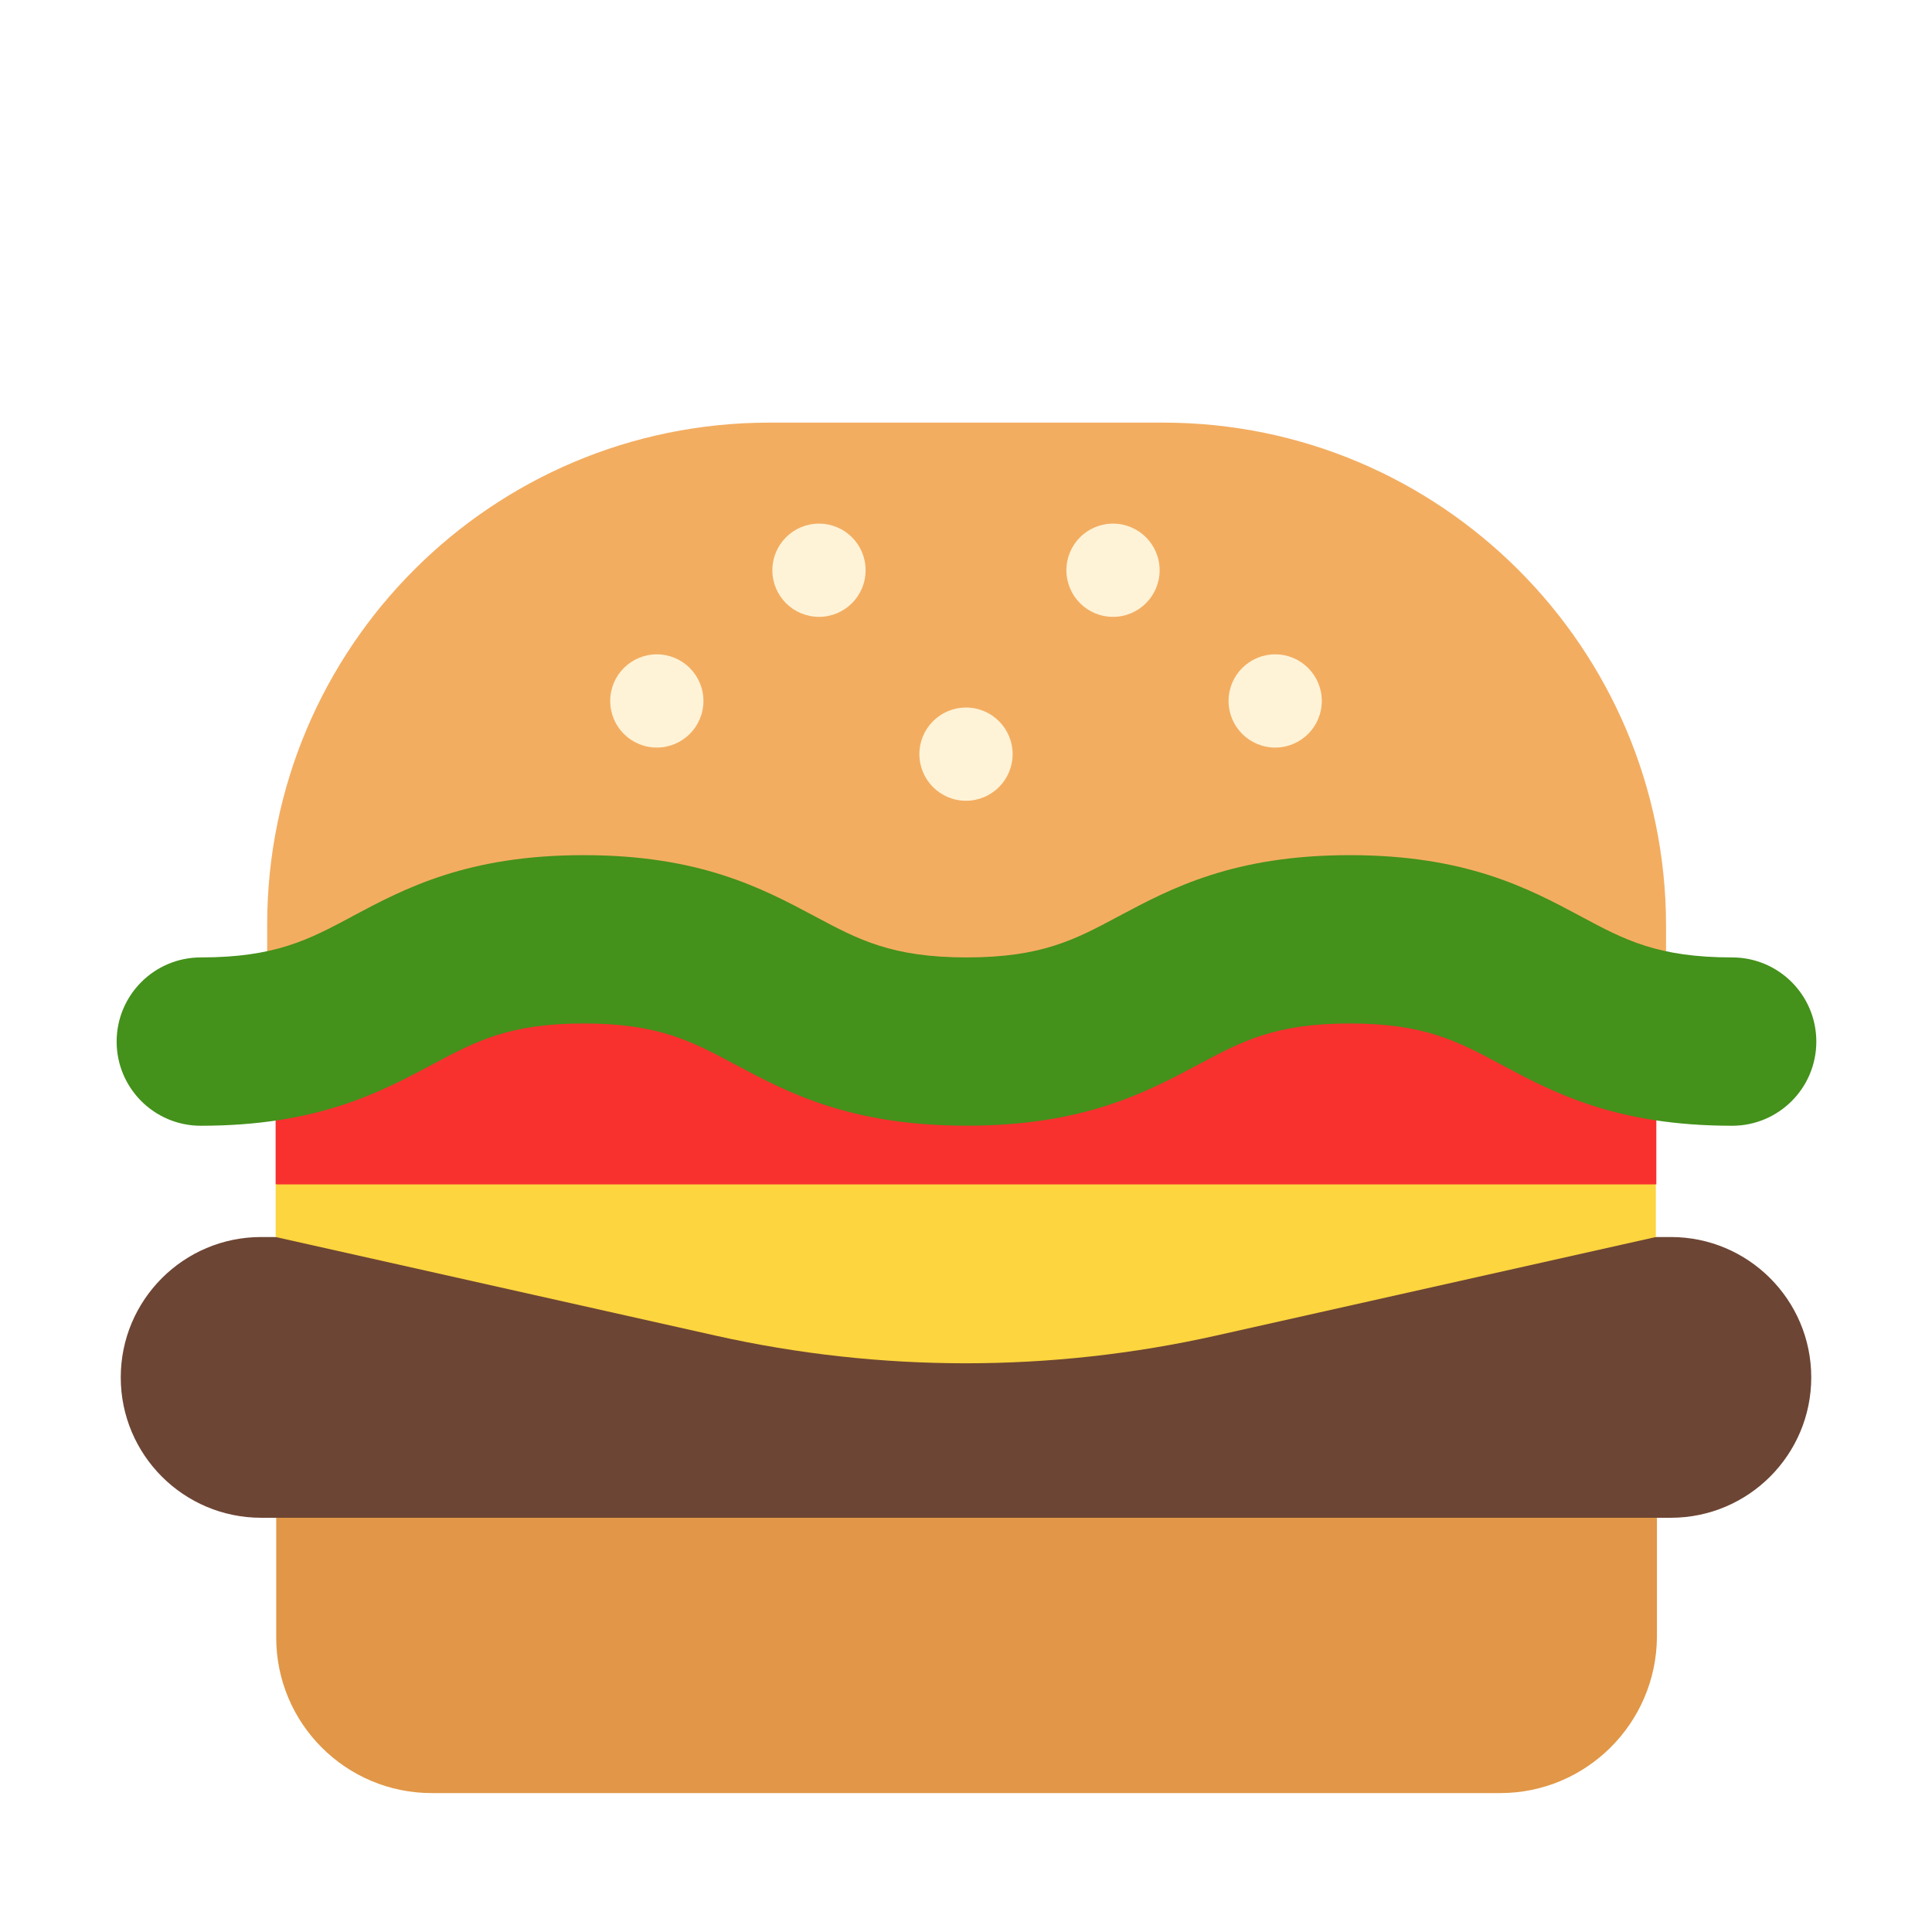
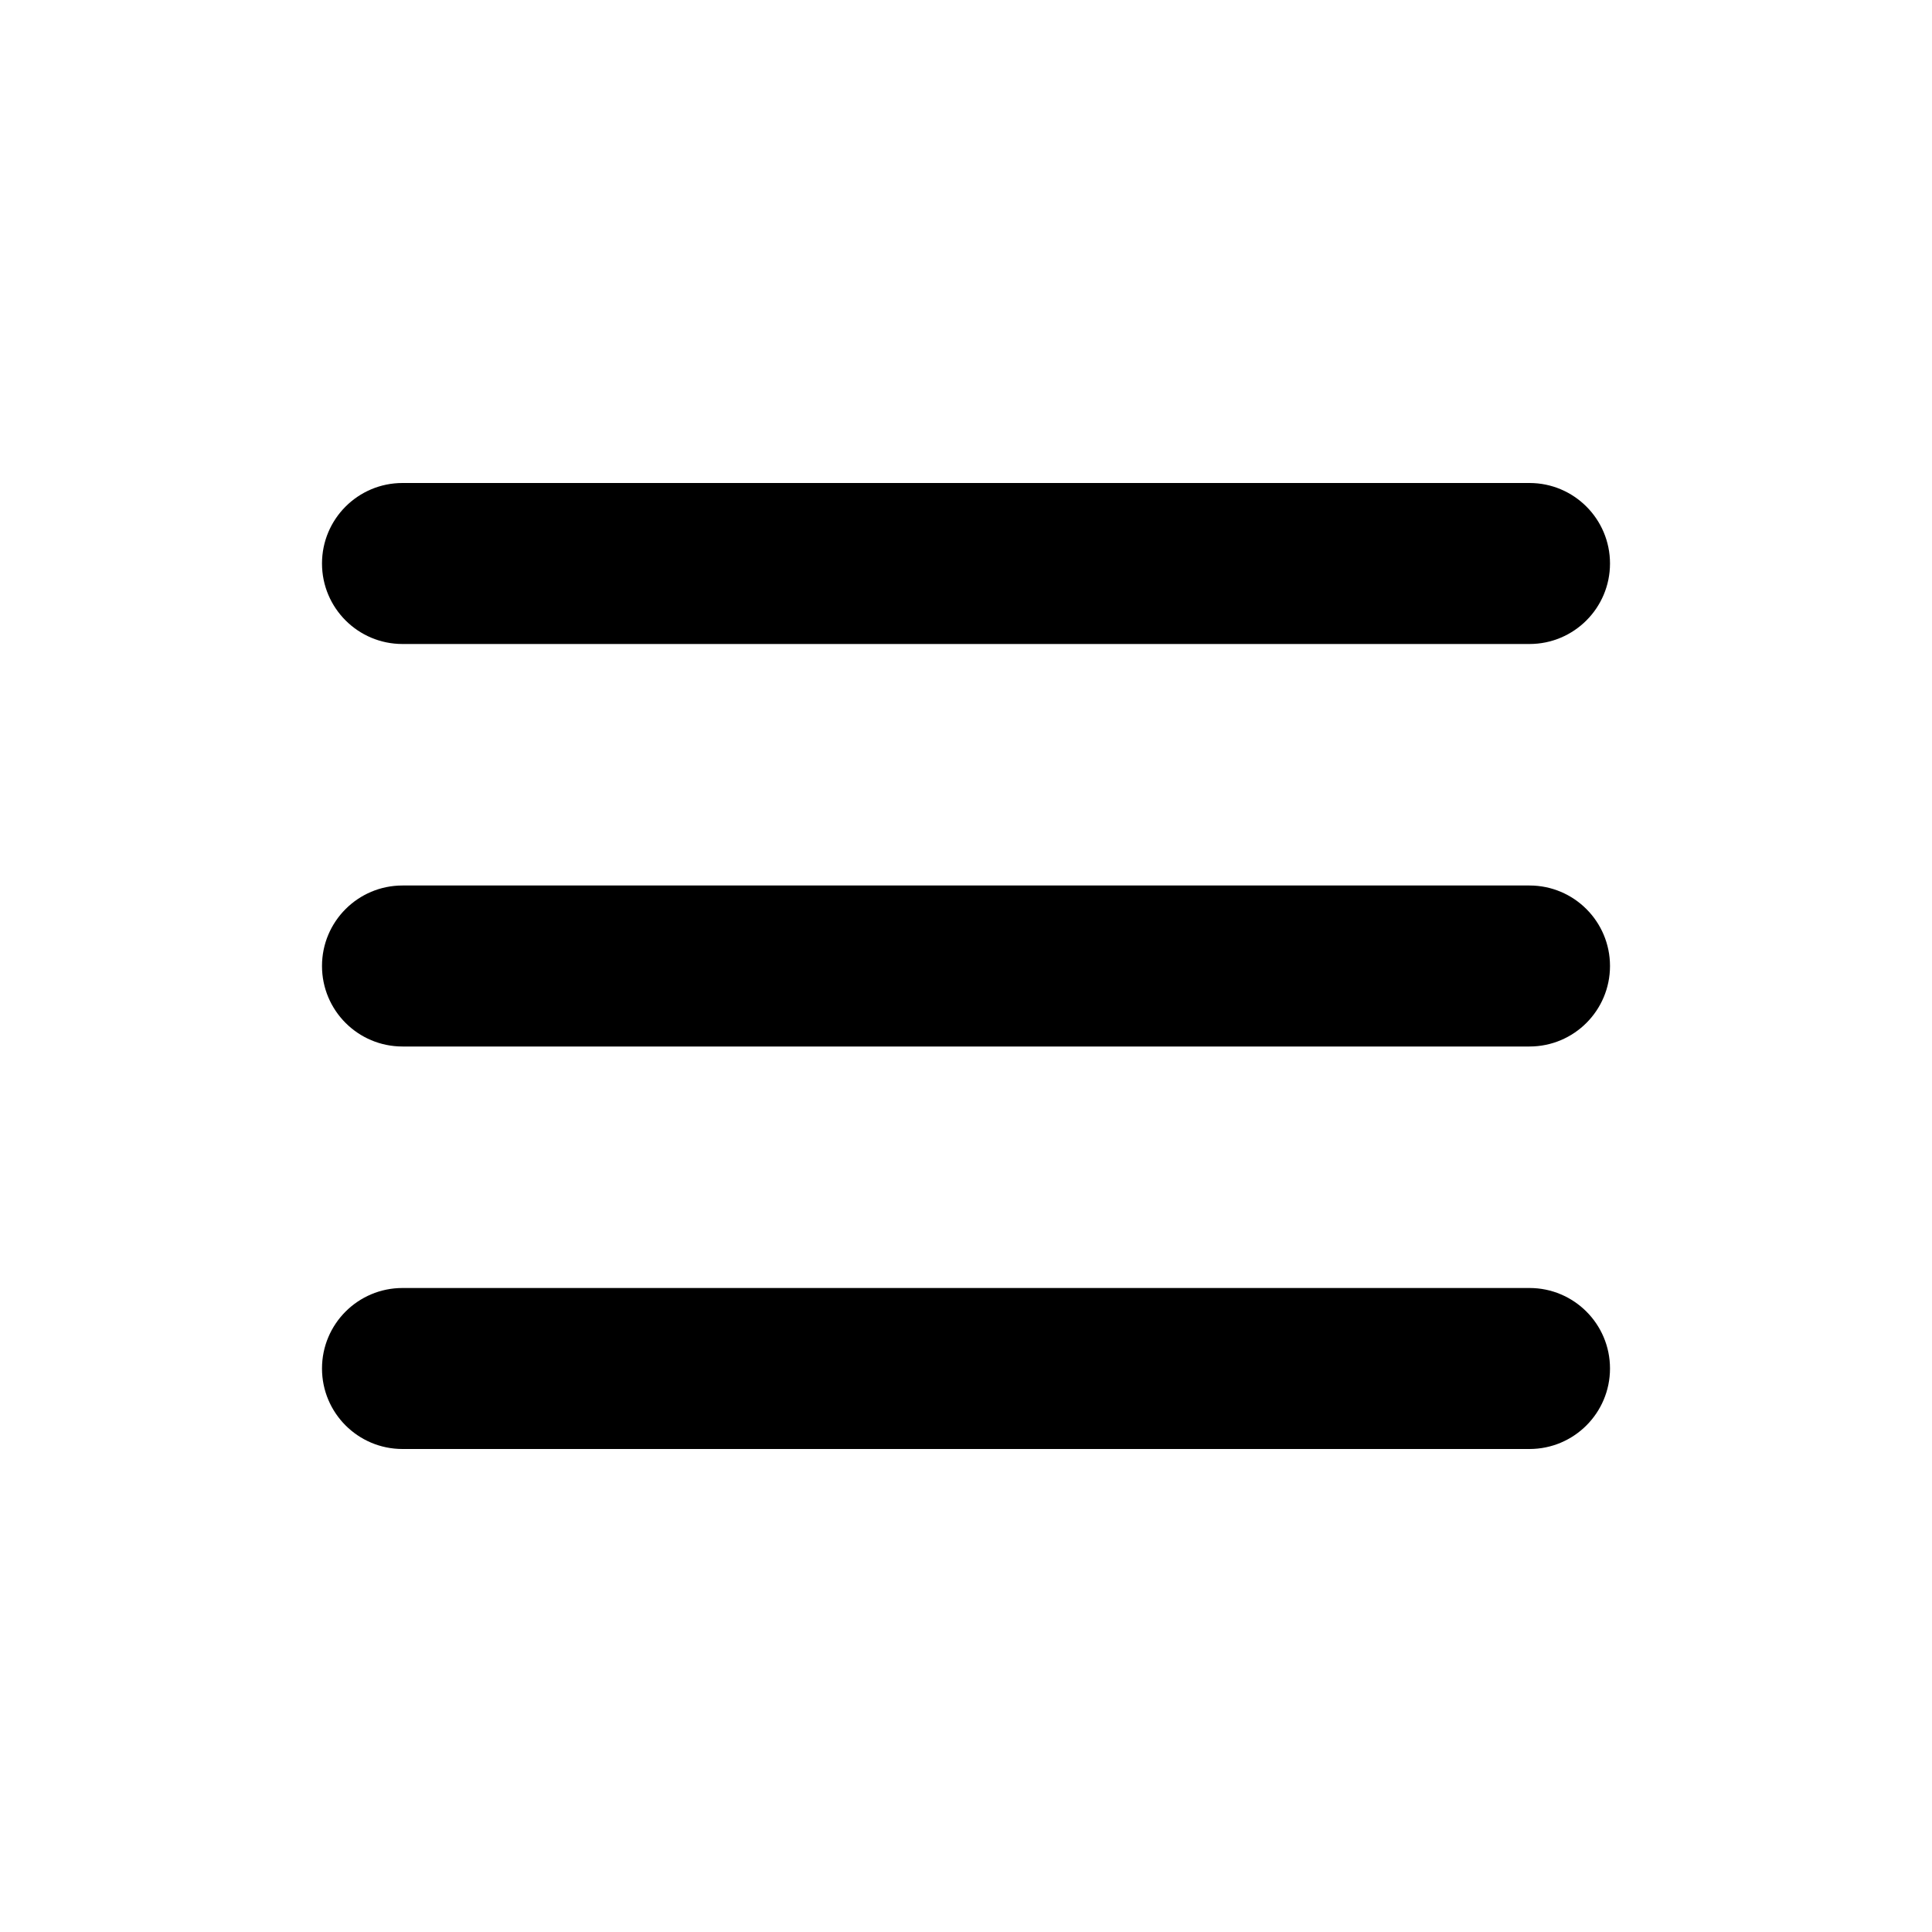
- <svg xmlns="http://www.w3.org/2000/svg" fill="none" height="32" viewBox="0 0 32 32" width="32">
-   <path d="m24.849 29.699h-17.698c-1.423 0-2.576-1.153-2.576-2.576v-1.984l11.425-1.139 11.444 1.139v1.974c-.01 1.433-1.173 2.586-2.595 2.586z" fill="#e19747" />
-   <path d="m19.267 7h-6.524c-4.6 0-8.318 3.728-8.318 8.318v1.323h23.17v-1.323c-.01-4.59-3.738-8.318-8.328-8.318z" fill="#f3ad61" />
-   <g fill="#fff3d7">
-     <path d="m19.207 9.445c0 .426-.345.772-.772.772-.426 0-.772-.345-.772-.772s.345-.772.772-.772c.426 0 .772.345.772.772z" />
-     <path d="m13.565 10.217c.426 0 .772-.345.772-.772s-.345-.772-.772-.772c-.426 0-.772.345-.772.772s.345.772.772.772z" />
-     <path d="m21.893 11.61c0 .426-.345.772-.772.772-.426 0-.772-.345-.772-.772 0-.426.345-.772.772-.772.426 0 .772.345.772.772z" />
-     <path d="m10.879 12.382c.426 0 .772-.345.772-.772 0-.426-.345-.772-.772-.772-.426 0-.772.345-.772.772 0 .426.345.772.772.772z" />
-     <path d="m16 13.263c.426 0 .772-.345.772-.772 0-.426-.345-.772-.772-.772-.426 0-.772.345-.772.772 0 .426.345.772.772.772z" />
-   </g>
-   <path d="m27.434 16.41h-22.869v3.207l11.415 1.941 11.454-1.941z" fill="#f8312f" />
-   <path d="m5.839 15.175c.872-.465 1.907-1.011 3.828-1.011 1.921 0 2.954.546 3.825 1.011l.019.01c.705.376 1.259.673 2.5.673 1.241 0 1.796-.296 2.501-.673l.019-.01c.871-.465 1.904-1.011 3.825-1.011 1.921 0 2.954.546 3.824 1.012l.02.011c.704.377 1.255.671 2.49.671.77 0 1.394.624 1.394 1.394s-.624 1.394-1.394 1.394c-1.921 0-2.954-.546-3.824-1.012l-.02-.011c-.704-.376-1.255-.671-2.49-.671-1.234 0-1.785.295-2.49.671l-.021.011c-.872.466-1.907 1.011-3.832 1.011-1.925 0-2.96-.545-3.832-1.011l-.021-.011c-.705-.377-1.257-.671-2.49-.671-1.235 0-1.79.295-2.497.673l-.019.01c-.872.465-1.907 1.011-3.828 1.011-.77 0-1.394-.624-1.394-1.394s.624-1.394 1.394-1.394c1.235 0 1.79-.296 2.497-.673z" fill="#44911b" />
-   <path d="m27.675 25.139h-23.35c-1.283 0-2.325-1.042-2.325-2.325 0-1.283 1.042-2.325 2.325-2.325h23.35c1.283 0 2.325 1.042 2.325 2.325 0 1.283-1.042 2.325-2.325 2.325z" fill="#6d4534" />
-   <path d="m27.434 19.617h-11.434-11.434v.872l7.286 1.633c2.726.611 5.562.611 8.288 0l7.286-1.633v-.872z" fill="#fcd53f" />
+ <svg xmlns="http://www.w3.org/2000/svg" fill="none" height="24" width="24">
+   <path d="M5 11a1 1 0 1 0 0 2zm14 2a1 1 0 1 0 0-2zM5 6a1 1 0 0 0 0 2zm14 2a1 1 0 1 0 0-2zM5 16a1 1 0 1 0 0 2zm14 2a1 1 0 1 0 0-2zM5 13h14v-2H5zm0-5h14V6H5zm0 10h14v-2H5z" fill="currentColor" />
</svg>
